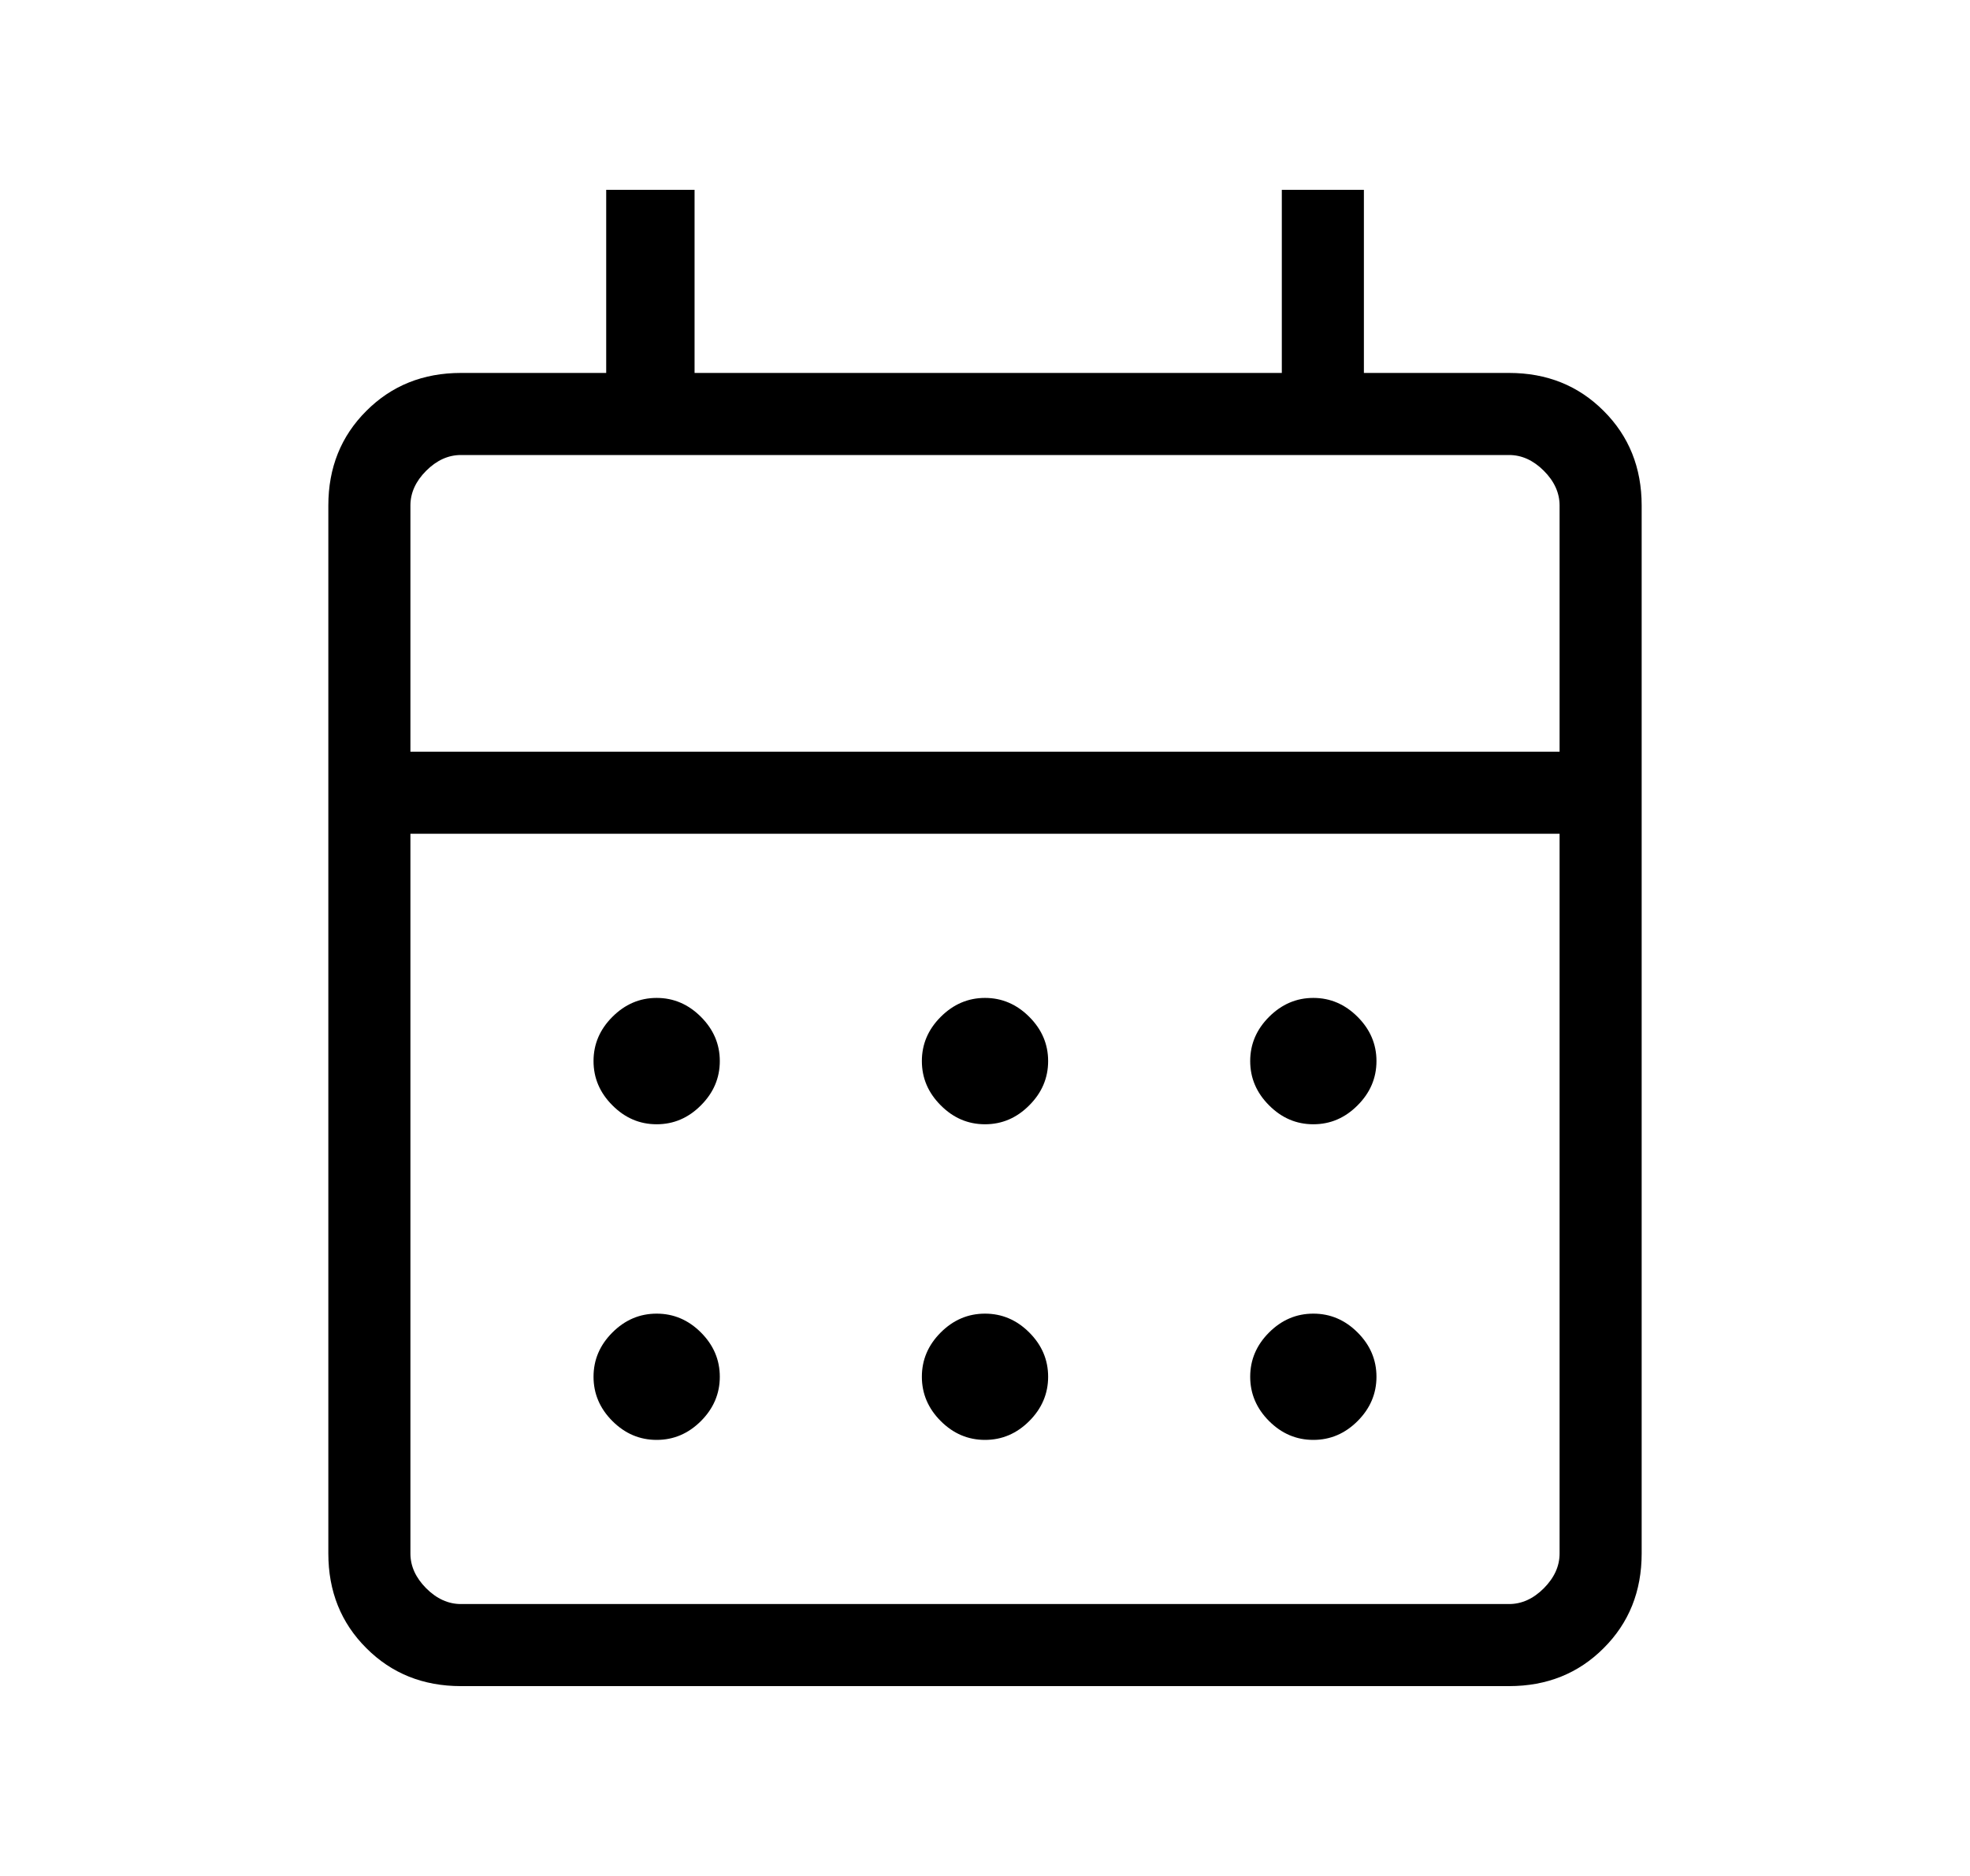
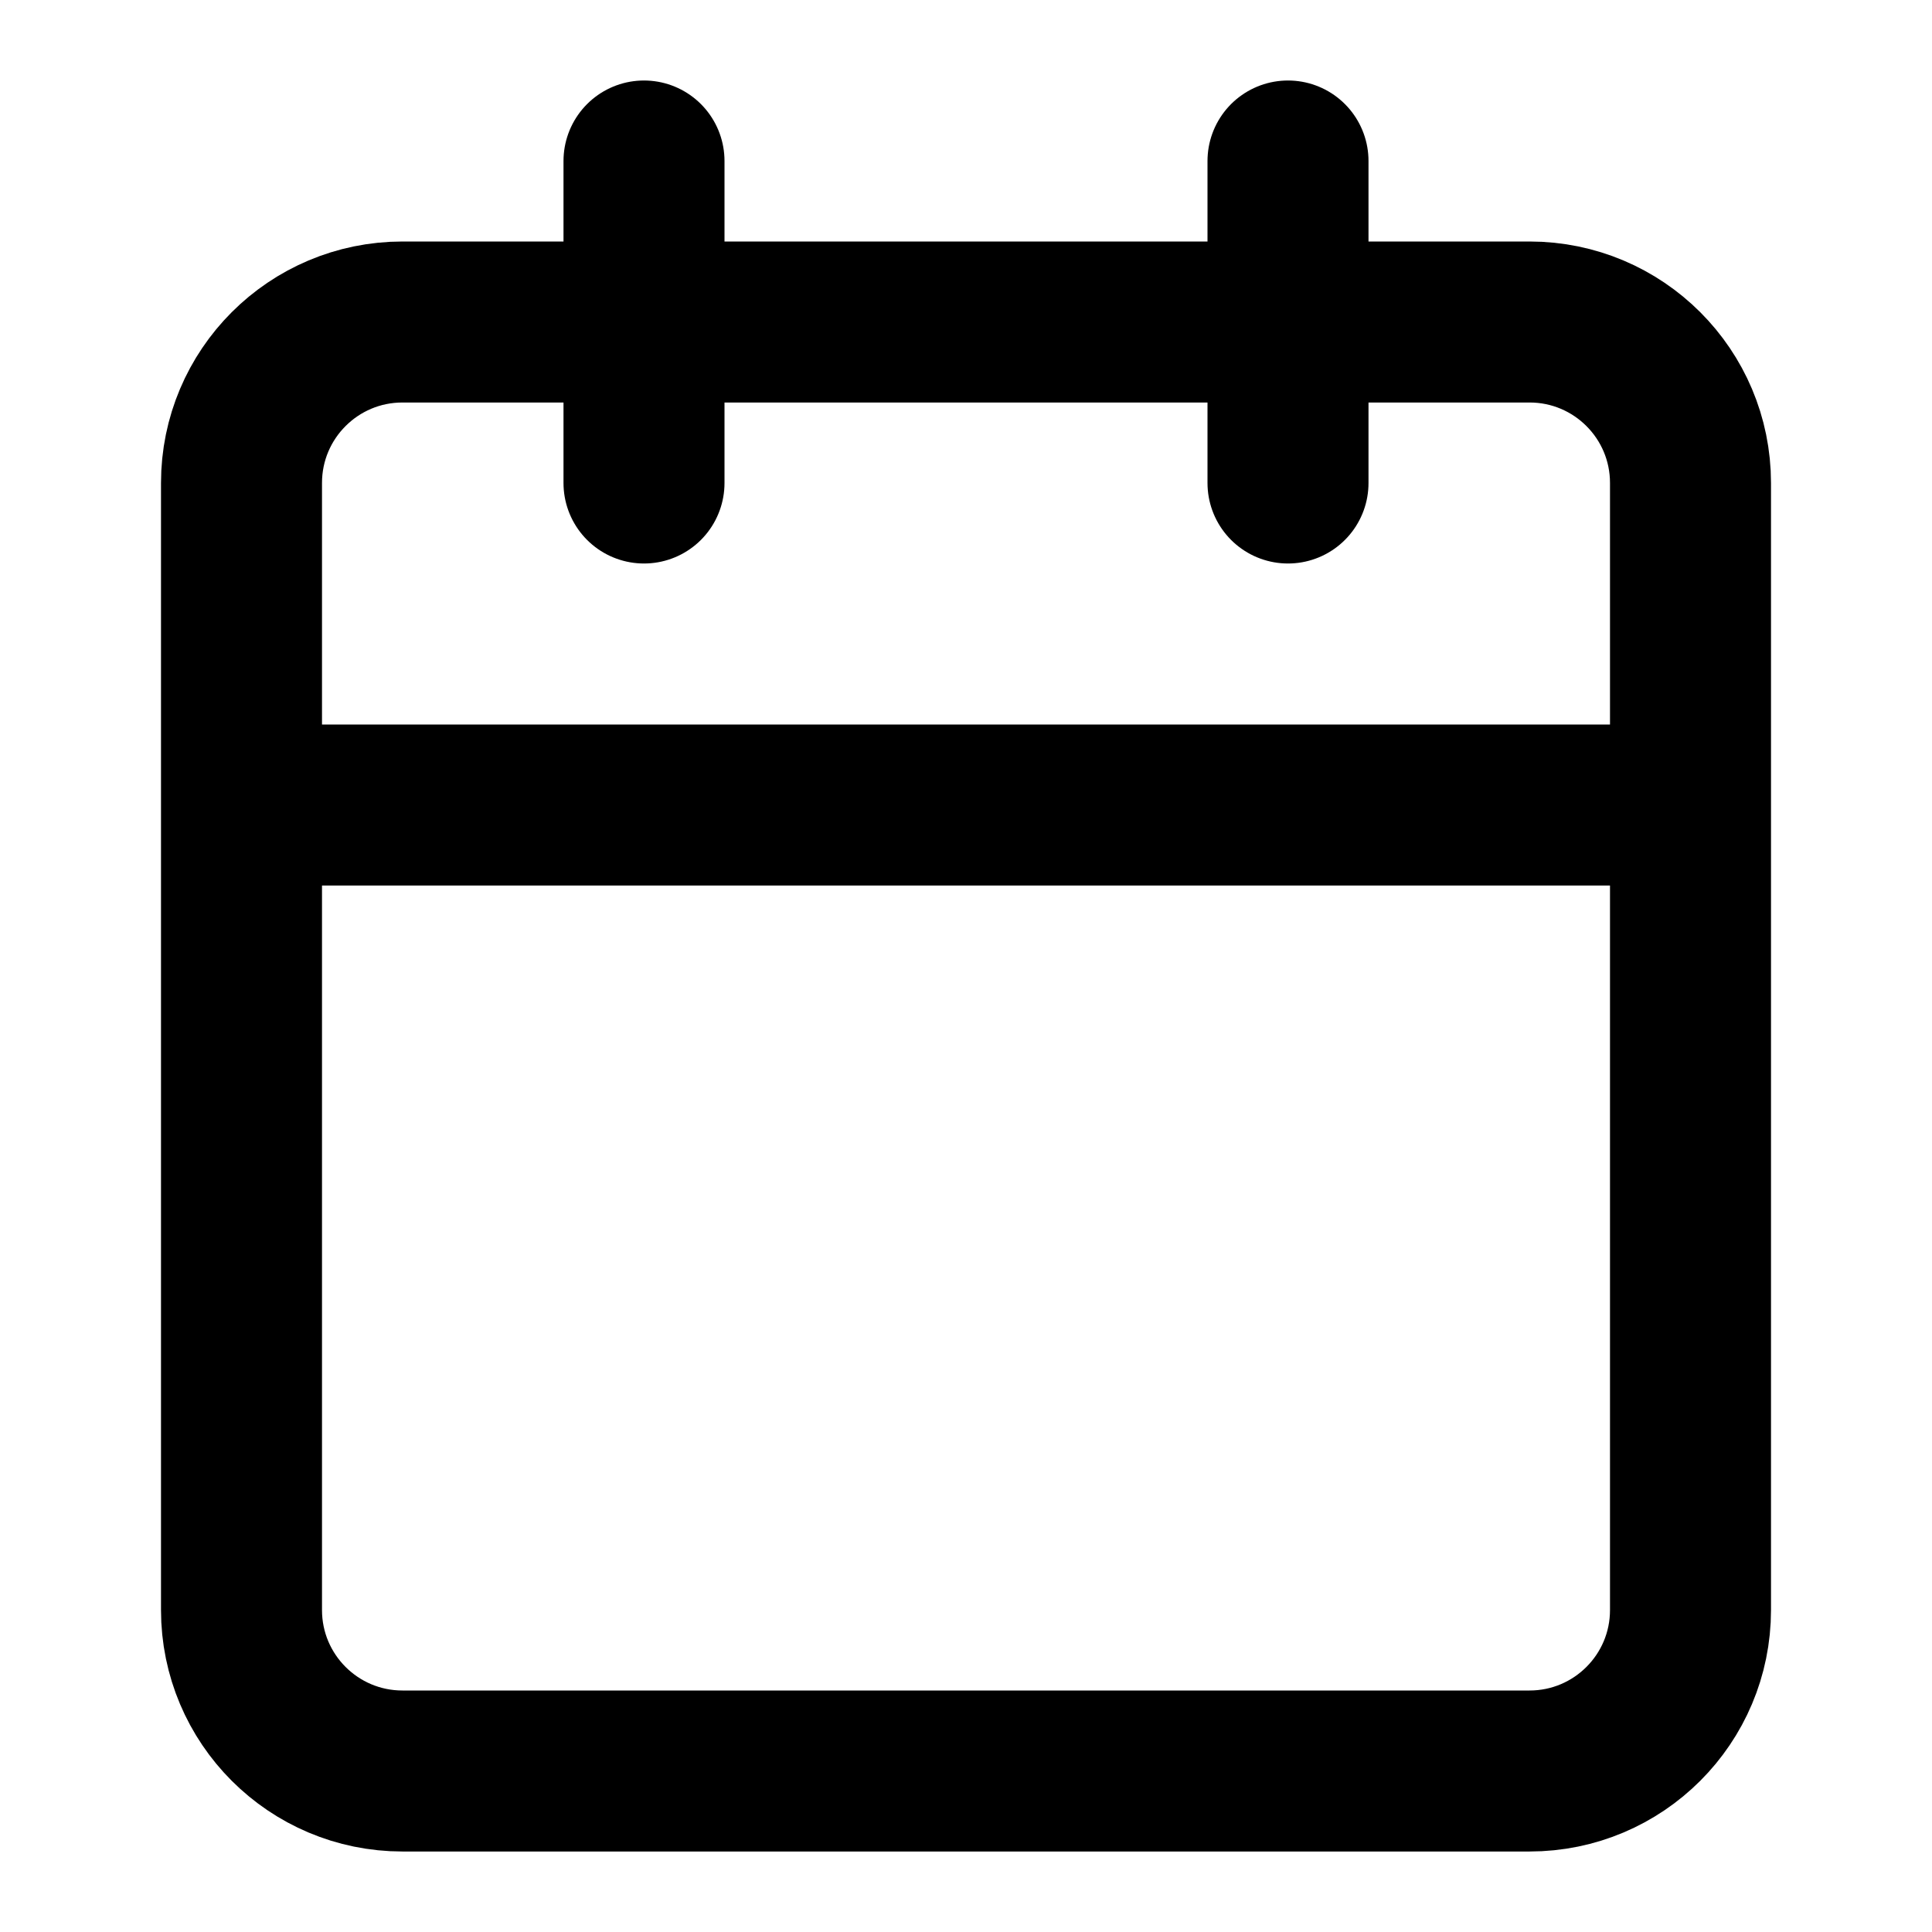
- <svg xmlns="http://www.w3.org/2000/svg" width="21" height="20" viewBox="0 0 21 20" fill="none">
-   <path d="M4.913 17.976C4.511 17.976 4.174 17.841 3.905 17.571C3.635 17.302 3.5 16.965 3.5 16.562V5.389C3.5 4.987 3.635 4.65 3.905 4.381C4.174 4.111 4.511 3.976 4.913 3.976H6.462V2.024H7.404V3.976H13.664V2.024H14.539V3.976H16.087C16.489 3.976 16.826 4.111 17.095 4.381C17.365 4.65 17.5 4.987 17.5 5.389V16.562C17.5 16.965 17.365 17.302 17.095 17.571C16.826 17.841 16.489 17.976 16.087 17.976H4.913ZM4.913 17.101H16.087C16.221 17.101 16.345 17.045 16.457 16.933C16.569 16.82 16.625 16.697 16.625 16.562V8.889H4.375V16.562C4.375 16.697 4.431 16.82 4.543 16.933C4.655 17.045 4.779 17.101 4.913 17.101ZM4.375 8.014H16.625V5.389C16.625 5.255 16.569 5.131 16.457 5.019C16.345 4.907 16.221 4.851 16.087 4.851H4.913C4.779 4.851 4.655 4.907 4.543 5.019C4.431 5.131 4.375 5.255 4.375 5.389V8.014ZM10.5 11.986C10.319 11.986 10.162 11.919 10.028 11.784C9.894 11.65 9.827 11.493 9.827 11.312C9.827 11.132 9.894 10.975 10.028 10.841C10.162 10.707 10.319 10.639 10.5 10.639C10.681 10.639 10.838 10.707 10.972 10.841C11.106 10.975 11.173 11.132 11.173 11.312C11.173 11.493 11.106 11.65 10.972 11.784C10.838 11.919 10.681 11.986 10.5 11.986ZM7 11.986C6.819 11.986 6.662 11.919 6.528 11.784C6.394 11.65 6.327 11.493 6.327 11.312C6.327 11.132 6.394 10.975 6.528 10.841C6.662 10.707 6.819 10.639 7 10.639C7.181 10.639 7.338 10.707 7.472 10.841C7.606 10.975 7.673 11.132 7.673 11.312C7.673 11.493 7.606 11.65 7.472 11.784C7.338 11.919 7.181 11.986 7 11.986ZM14 11.986C13.819 11.986 13.662 11.919 13.528 11.784C13.394 11.65 13.327 11.493 13.327 11.312C13.327 11.132 13.394 10.975 13.528 10.841C13.662 10.707 13.819 10.639 14 10.639C14.181 10.639 14.338 10.707 14.472 10.841C14.606 10.975 14.673 11.132 14.673 11.312C14.673 11.493 14.606 11.65 14.472 11.784C14.338 11.919 14.181 11.986 14 11.986ZM10.5 15.351C10.319 15.351 10.162 15.284 10.028 15.15C9.894 15.016 9.827 14.858 9.827 14.678C9.827 14.497 9.894 14.34 10.028 14.206C10.162 14.072 10.319 14.005 10.5 14.005C10.681 14.005 10.838 14.072 10.972 14.206C11.106 14.34 11.173 14.497 11.173 14.678C11.173 14.858 11.106 15.016 10.972 15.15C10.838 15.284 10.681 15.351 10.5 15.351ZM7 15.351C6.819 15.351 6.662 15.284 6.528 15.15C6.394 15.016 6.327 14.858 6.327 14.678C6.327 14.497 6.394 14.34 6.528 14.206C6.662 14.072 6.819 14.005 7 14.005C7.181 14.005 7.338 14.072 7.472 14.206C7.606 14.34 7.673 14.497 7.673 14.678C7.673 14.858 7.606 15.016 7.472 15.15C7.338 15.284 7.181 15.351 7 15.351ZM14 15.351C13.819 15.351 13.662 15.284 13.528 15.15C13.394 15.016 13.327 14.858 13.327 14.678C13.327 14.497 13.394 14.34 13.528 14.206C13.662 14.072 13.819 14.005 14 14.005C14.181 14.005 14.338 14.072 14.472 14.206C14.606 14.34 14.673 14.497 14.673 14.678C14.673 14.858 14.606 15.016 14.472 15.15C14.338 15.284 14.181 15.351 14 15.351Z" fill="black" />
+ <svg xmlns="http://www.w3.org/2000/svg" width="24" height="24" viewBox="0 0 24 24" fill="none">
+   <path d="M16 2V6M8 2V6M3 10H21M5 4H19C20.105 4 21 4.895 21 6V20C21 21.105 20.105 22 19 22H5C3.895 22 3 21.105 3 20V6C3 4.895 3.895 4 5 4Z" stroke="black" stroke-width="2" stroke-linecap="round" stroke-linejoin="round" />
</svg>
